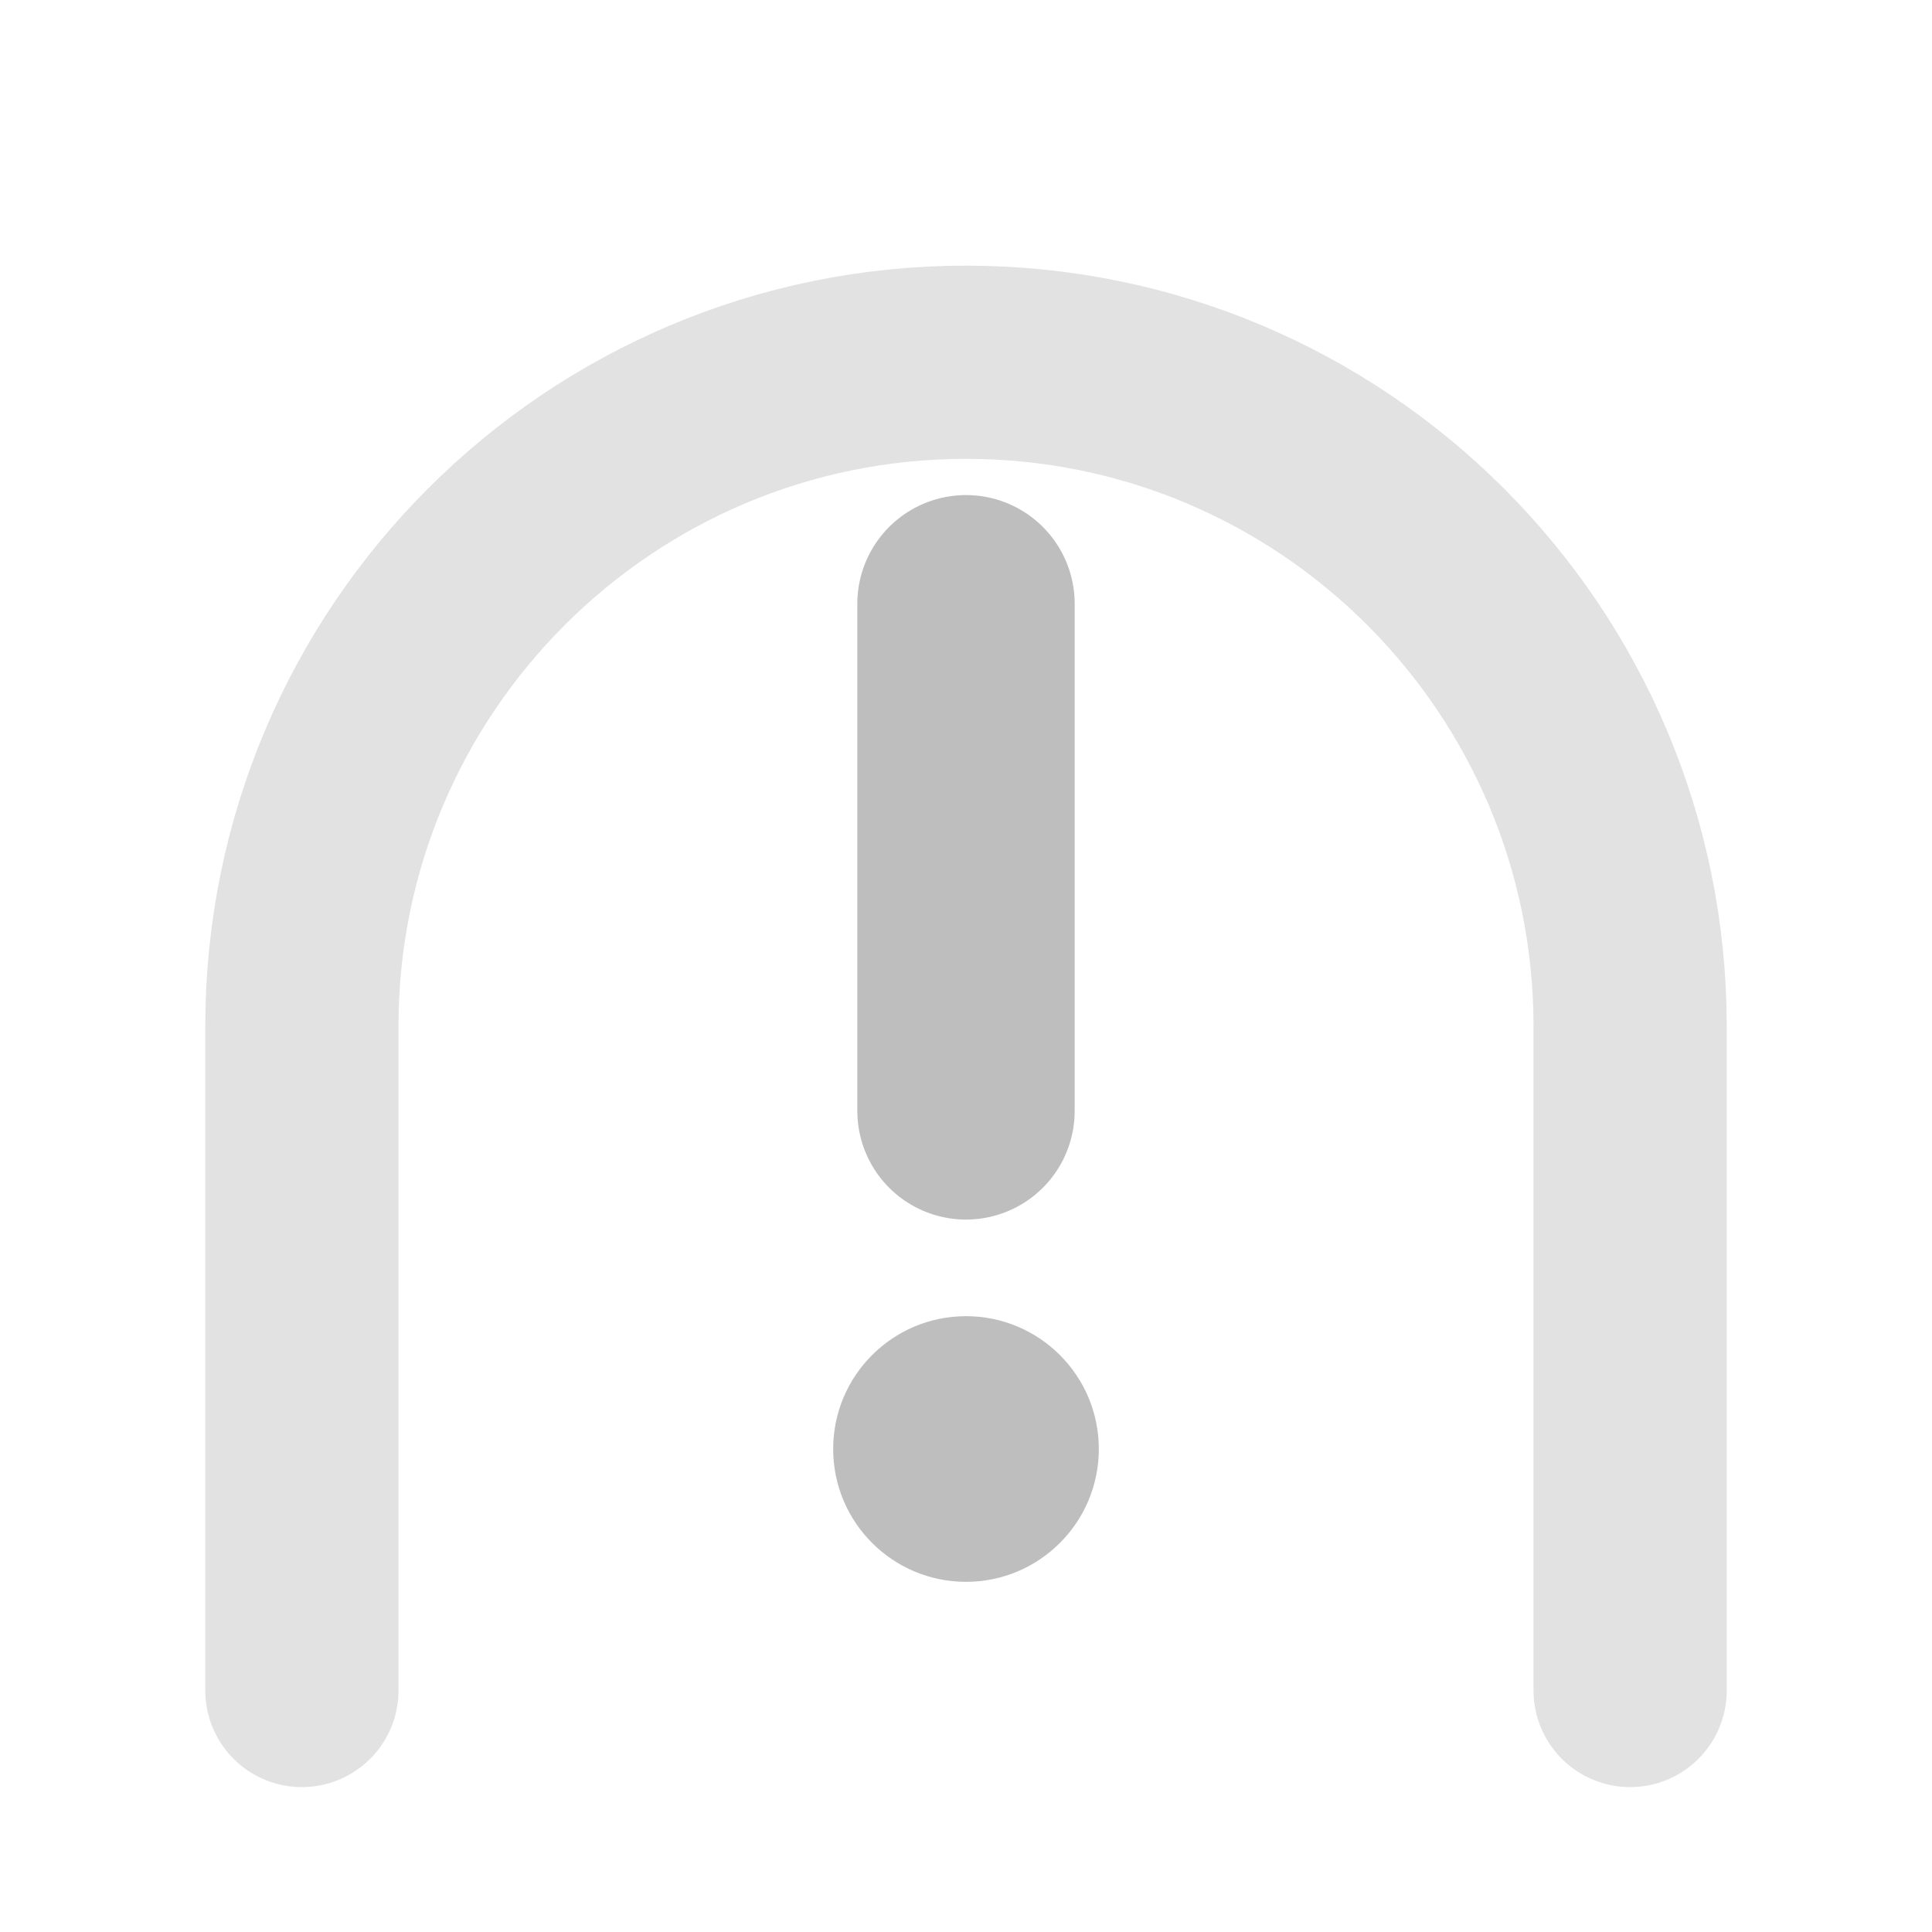
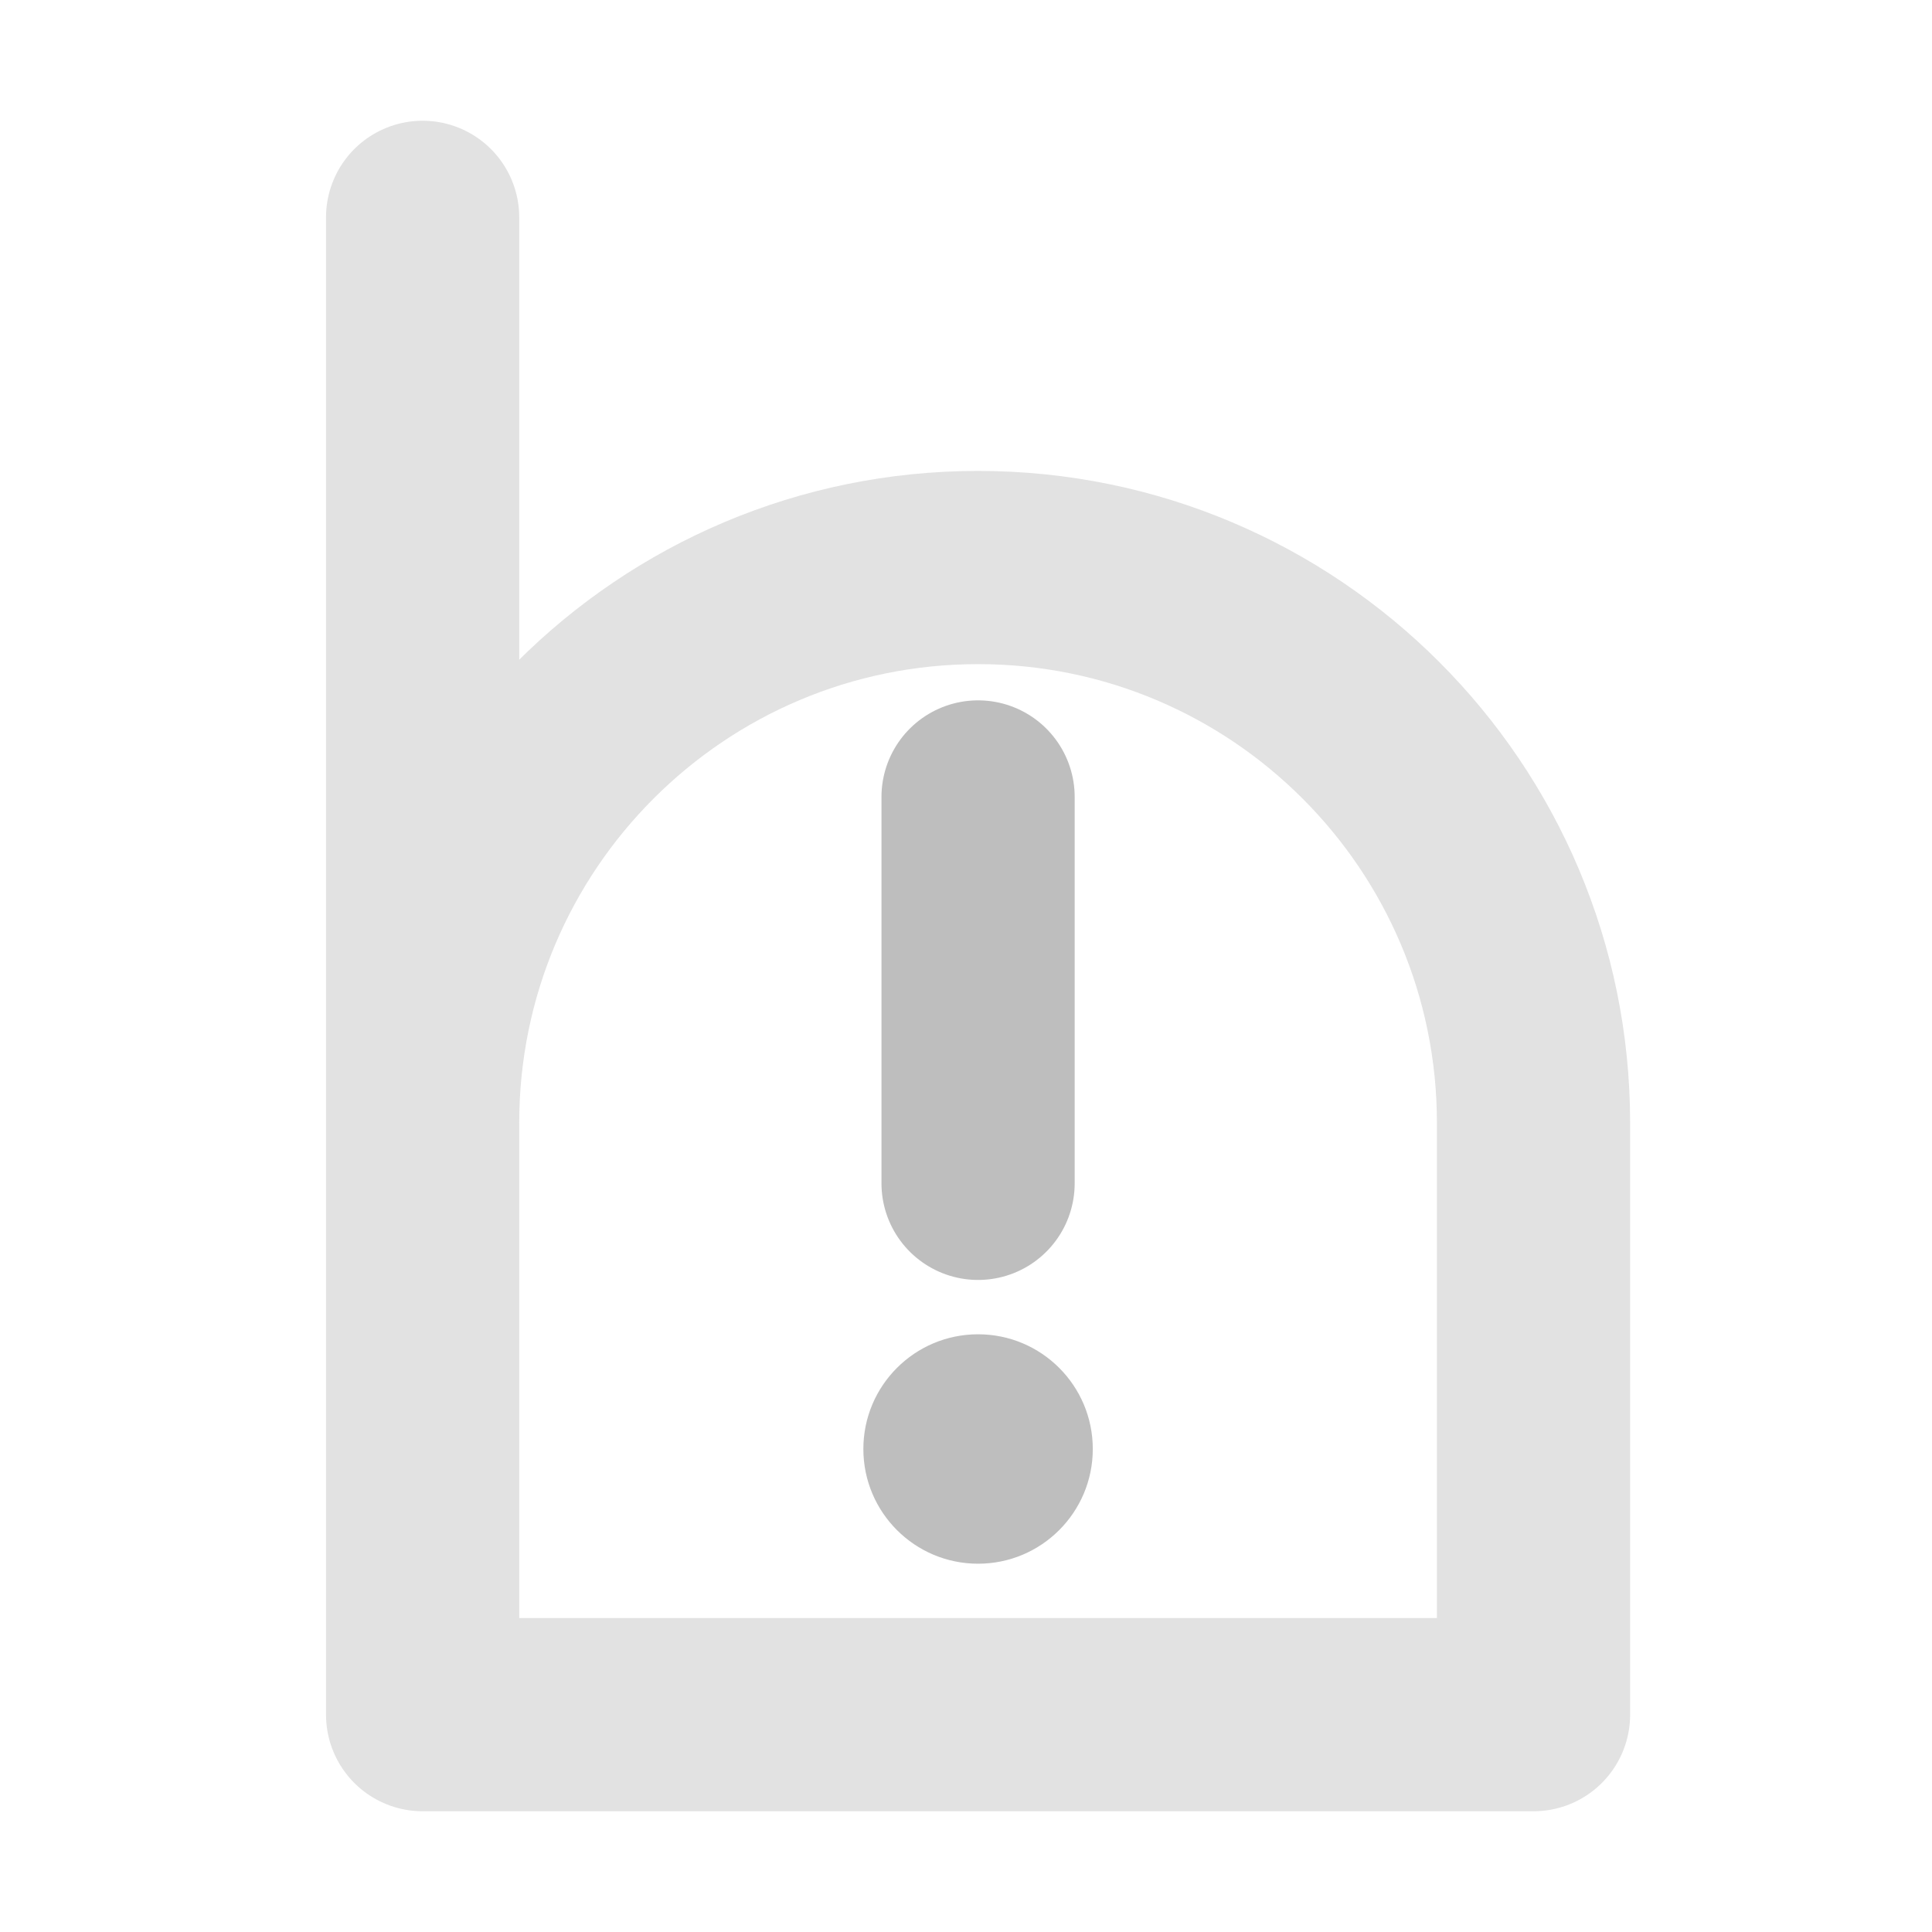
<svg xmlns="http://www.w3.org/2000/svg" width="16" height="16" viewBox="0 0 16 16">
  <g opacity=".45">
-     <path d="M2.5 14V8.5a5.5 5.5 0 0 1 11 0V14" fill="none" stroke="#bebebe" stroke-width="1.6" stroke-linecap="round" />
+     <path d="M3.5 1.8v12.4h9.2V9.3a4.6 4.6 0 0 0-9.2 0" fill="none" stroke="#bebebe" stroke-width="1.6" stroke-linecap="round" stroke-linejoin="round" />
  </g>
-   <path d="M8 5v4.2" stroke="#bebebe" stroke-width="1.8" stroke-linecap="round" />
-   <circle cx="8" cy="12" r="1.1" fill="#bebebe" />
+   <path d="M8.1 6.6v3.2" stroke="#bebebe" stroke-width="1.6" stroke-linecap="round" />
+   <circle cx="8.1" cy="12" r=".95" fill="#bebebe" />
</svg>
